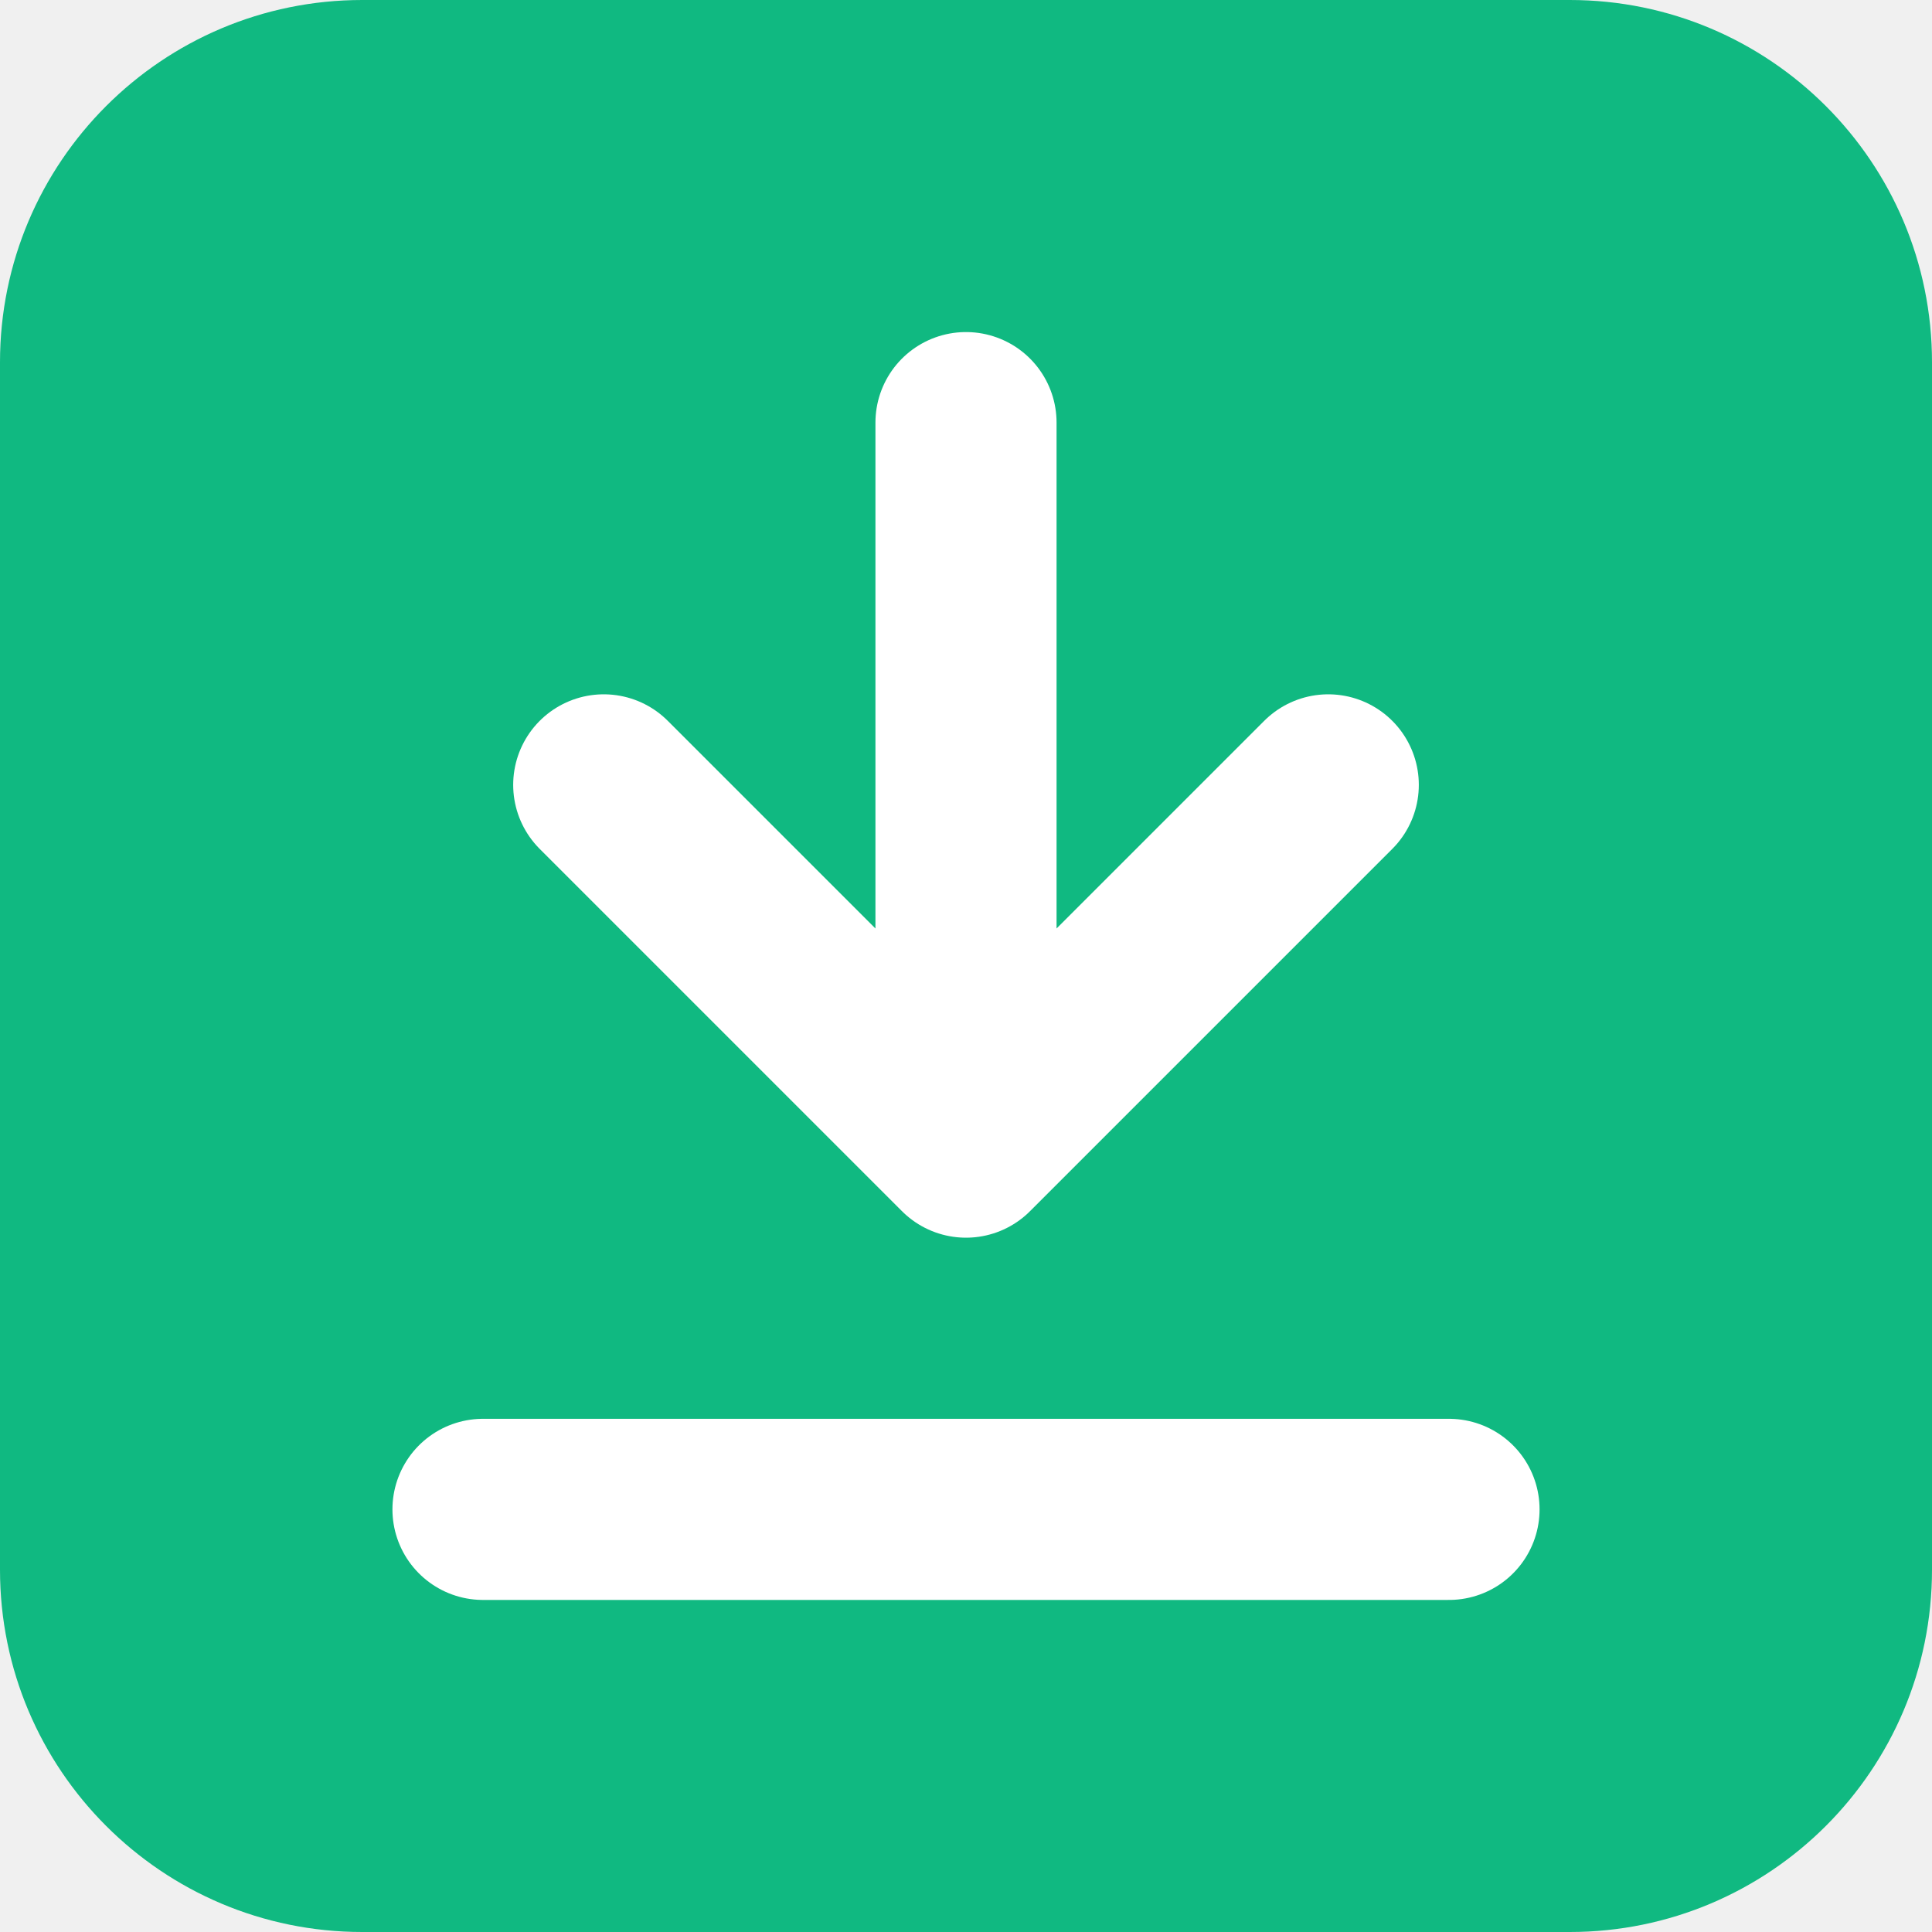
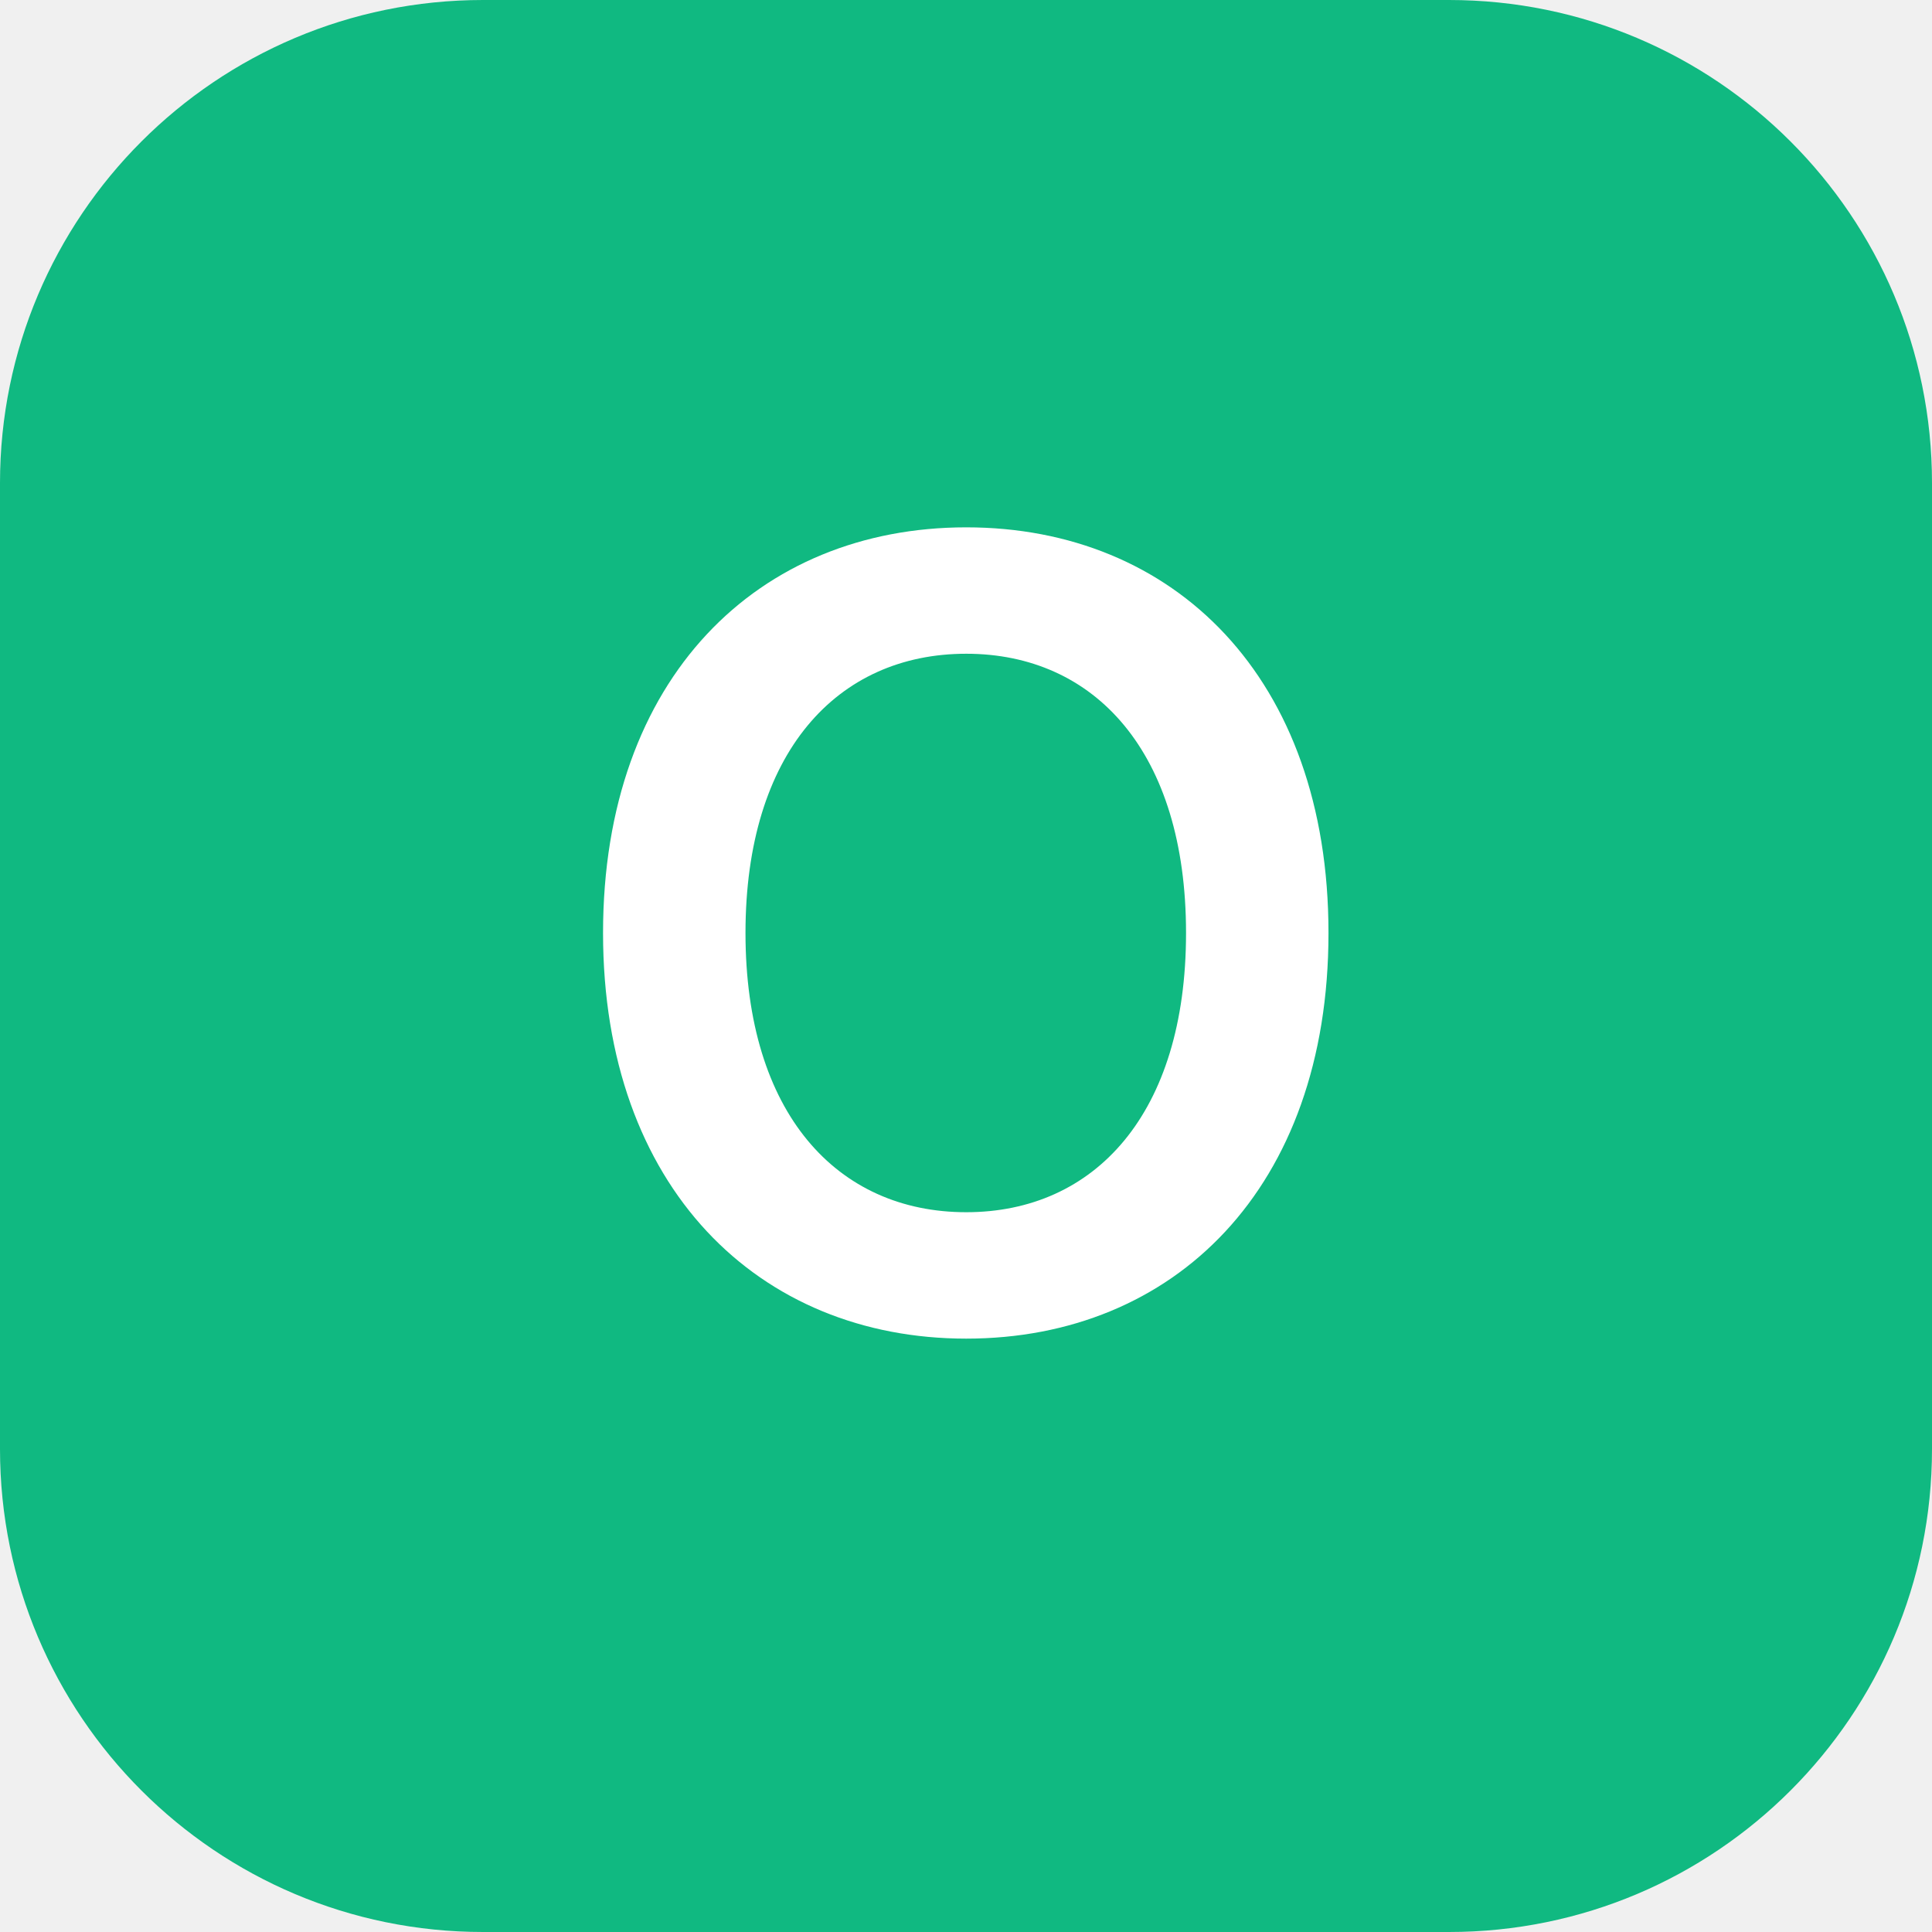
<svg xmlns="http://www.w3.org/2000/svg" viewBox="0 0 32 32">
-   <rect width="32" height="32" rx="6" fill="#10b981" />
-   <path d="M16 7L16 19M16 19L10 13M16 19L22 13" stroke="white" stroke-width="3" stroke-linecap="round" stroke-linejoin="round" />
-   <path d="M8 25H24" stroke="white" stroke-width="3" stroke-linecap="round" />
+   <rect width="32" height="32" rx="8" fill="#10b981" />
+   <text x="16" y="22" text-anchor="middle" font-family="system-ui, -apple-system, sans-serif" font-size="18" font-weight="600" fill="white">O</text>
</svg>
